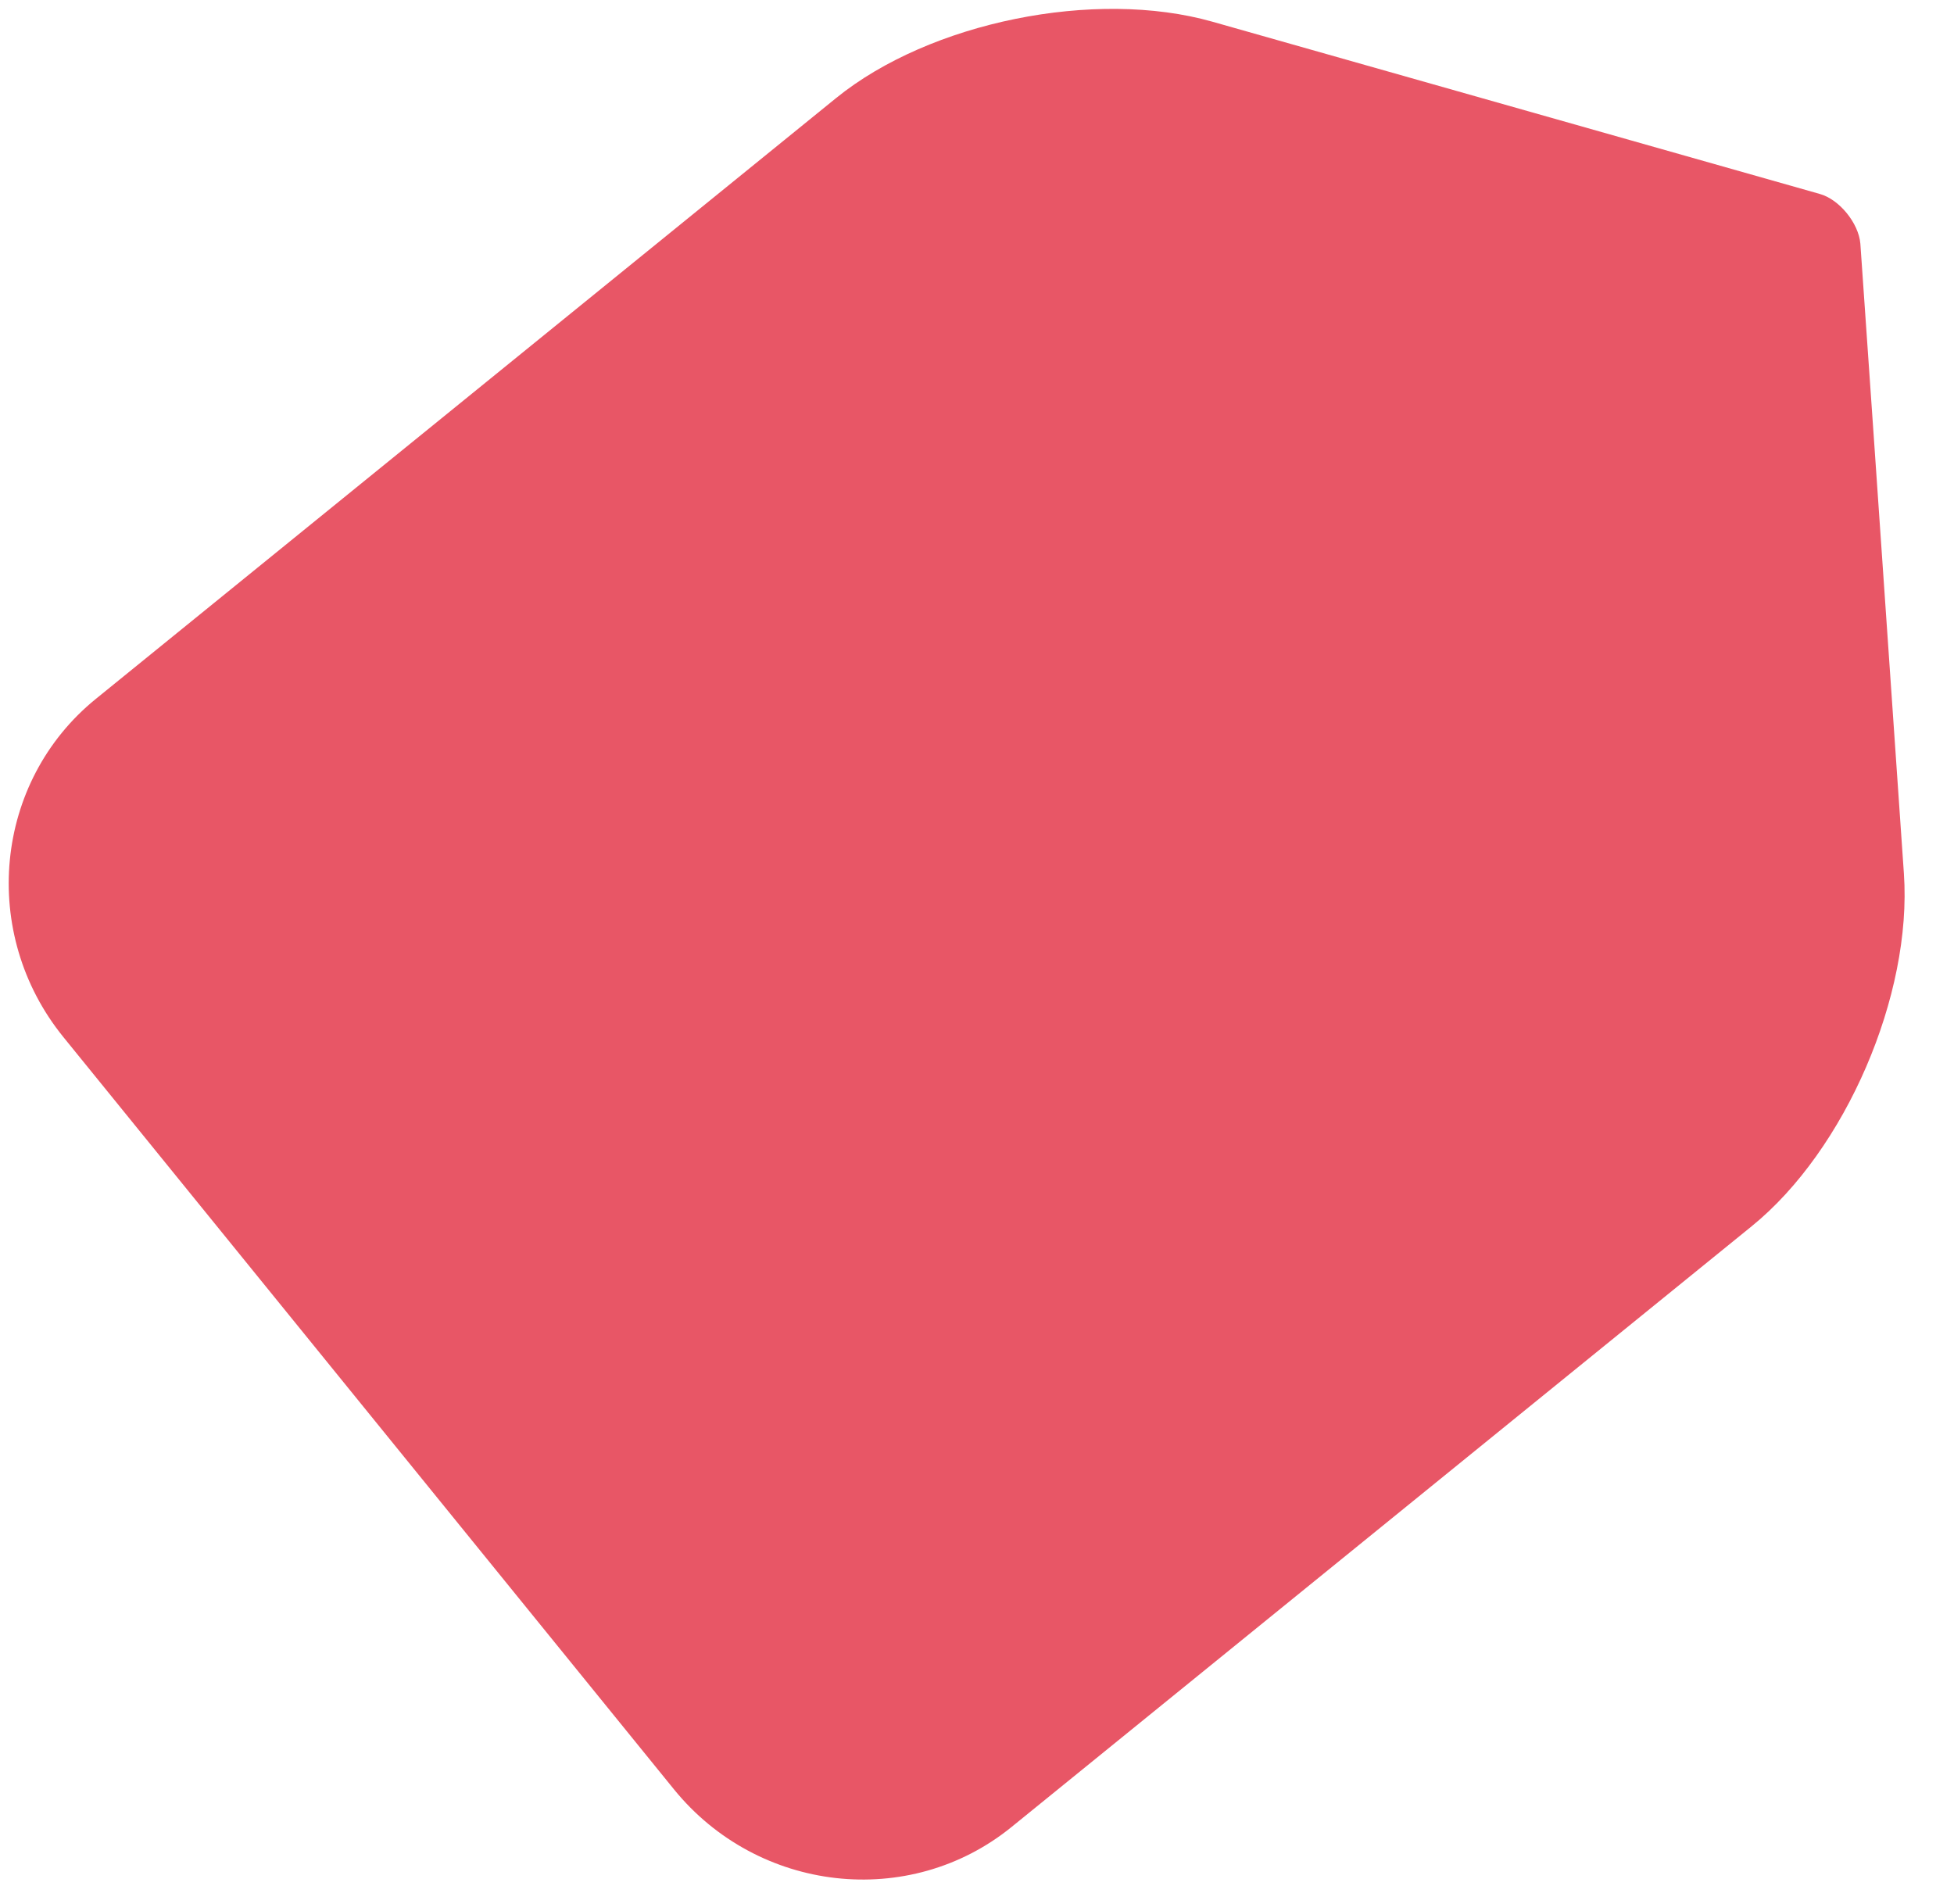
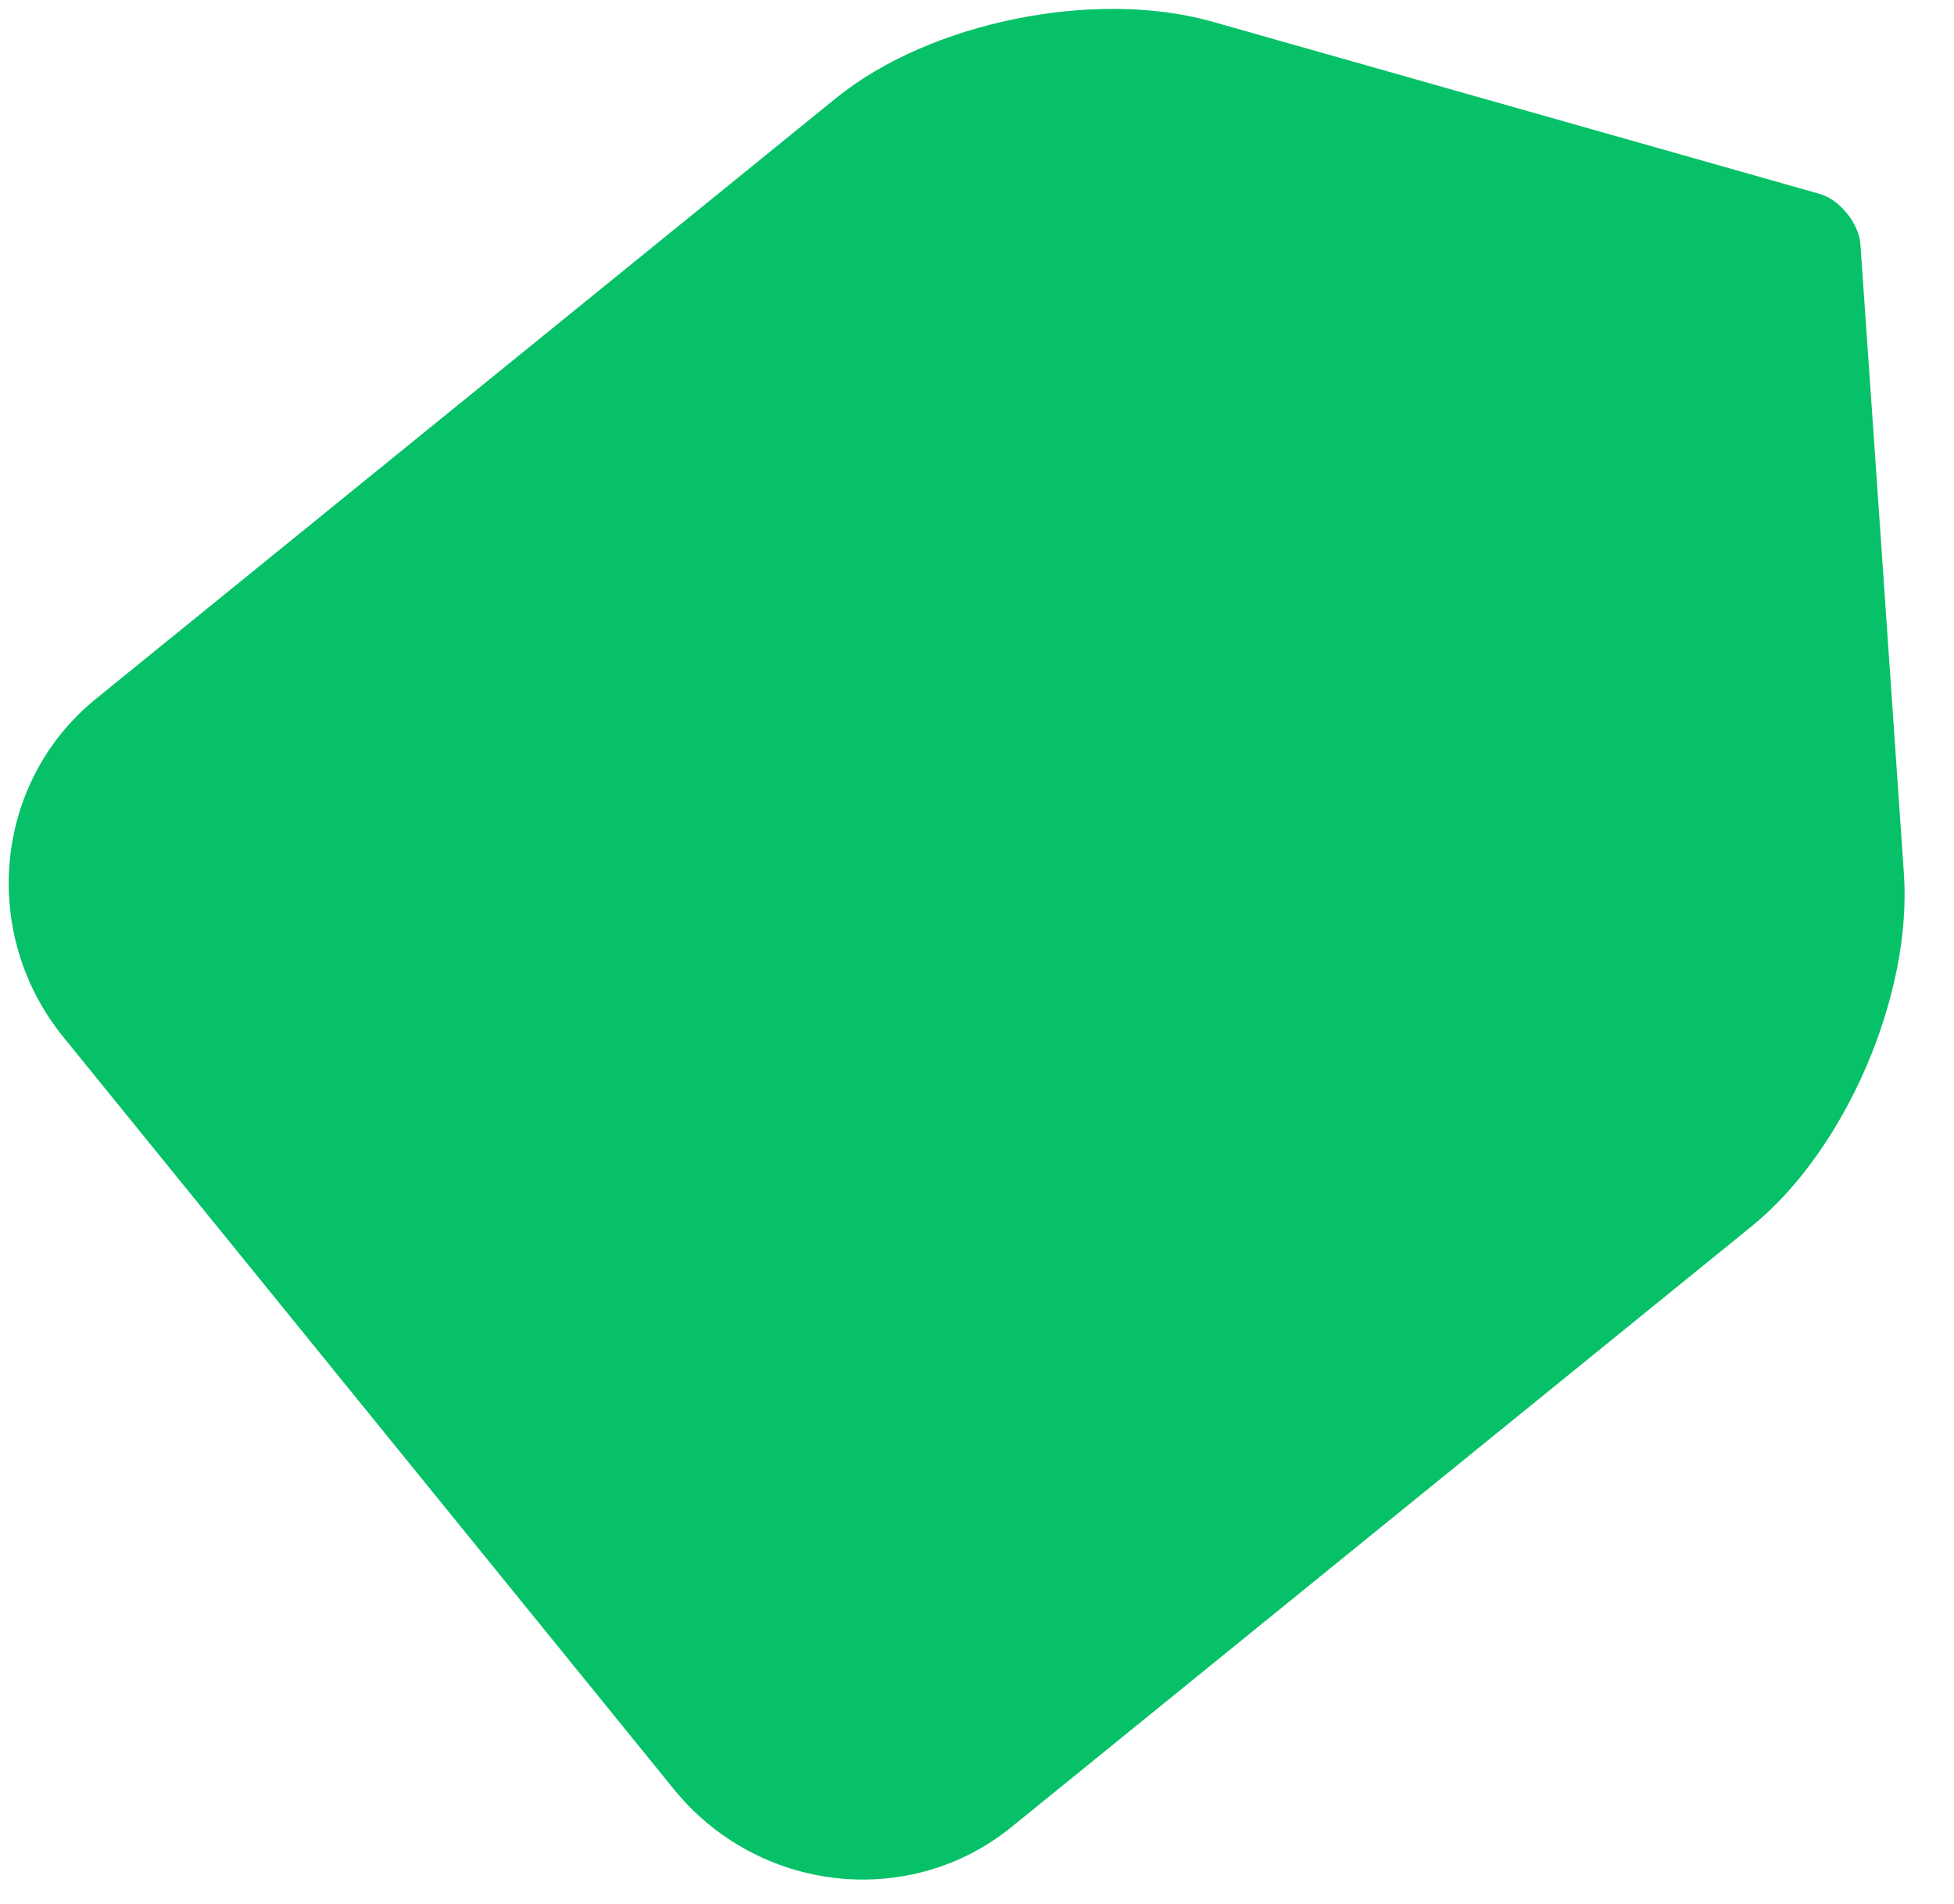
<svg xmlns="http://www.w3.org/2000/svg" width="39" height="38" viewBox="0 0 39 38" fill="none">
-   <path d="M20.189 36.465L34.964 24.473C36.834 22.955 38.168 19.863 38 17.435L37.406 8.821L37.131 4.863C37.097 4.455 36.712 3.978 36.318 3.87L32.535 2.797L24.198 0.433C21.858 -0.23 18.56 0.438 16.688 1.957L1.913 13.949C-0.124 15.603 -0.413 18.631 1.266 20.7L13.45 35.711C15.129 37.779 18.152 38.119 20.189 36.465Z" fill="#E85666" />
+   <path d="M20.189 36.465L34.964 24.473C36.834 22.955 38.168 19.863 38 17.435L37.406 8.821L37.131 4.863C37.097 4.455 36.712 3.978 36.318 3.87L32.535 2.797L24.198 0.433C21.858 -0.23 18.56 0.438 16.688 1.957L1.913 13.949C-0.124 15.603 -0.413 18.631 1.266 20.7L13.45 35.711C15.129 37.779 18.152 38.119 20.189 36.465Z" fill="#06c167" />
</svg>
